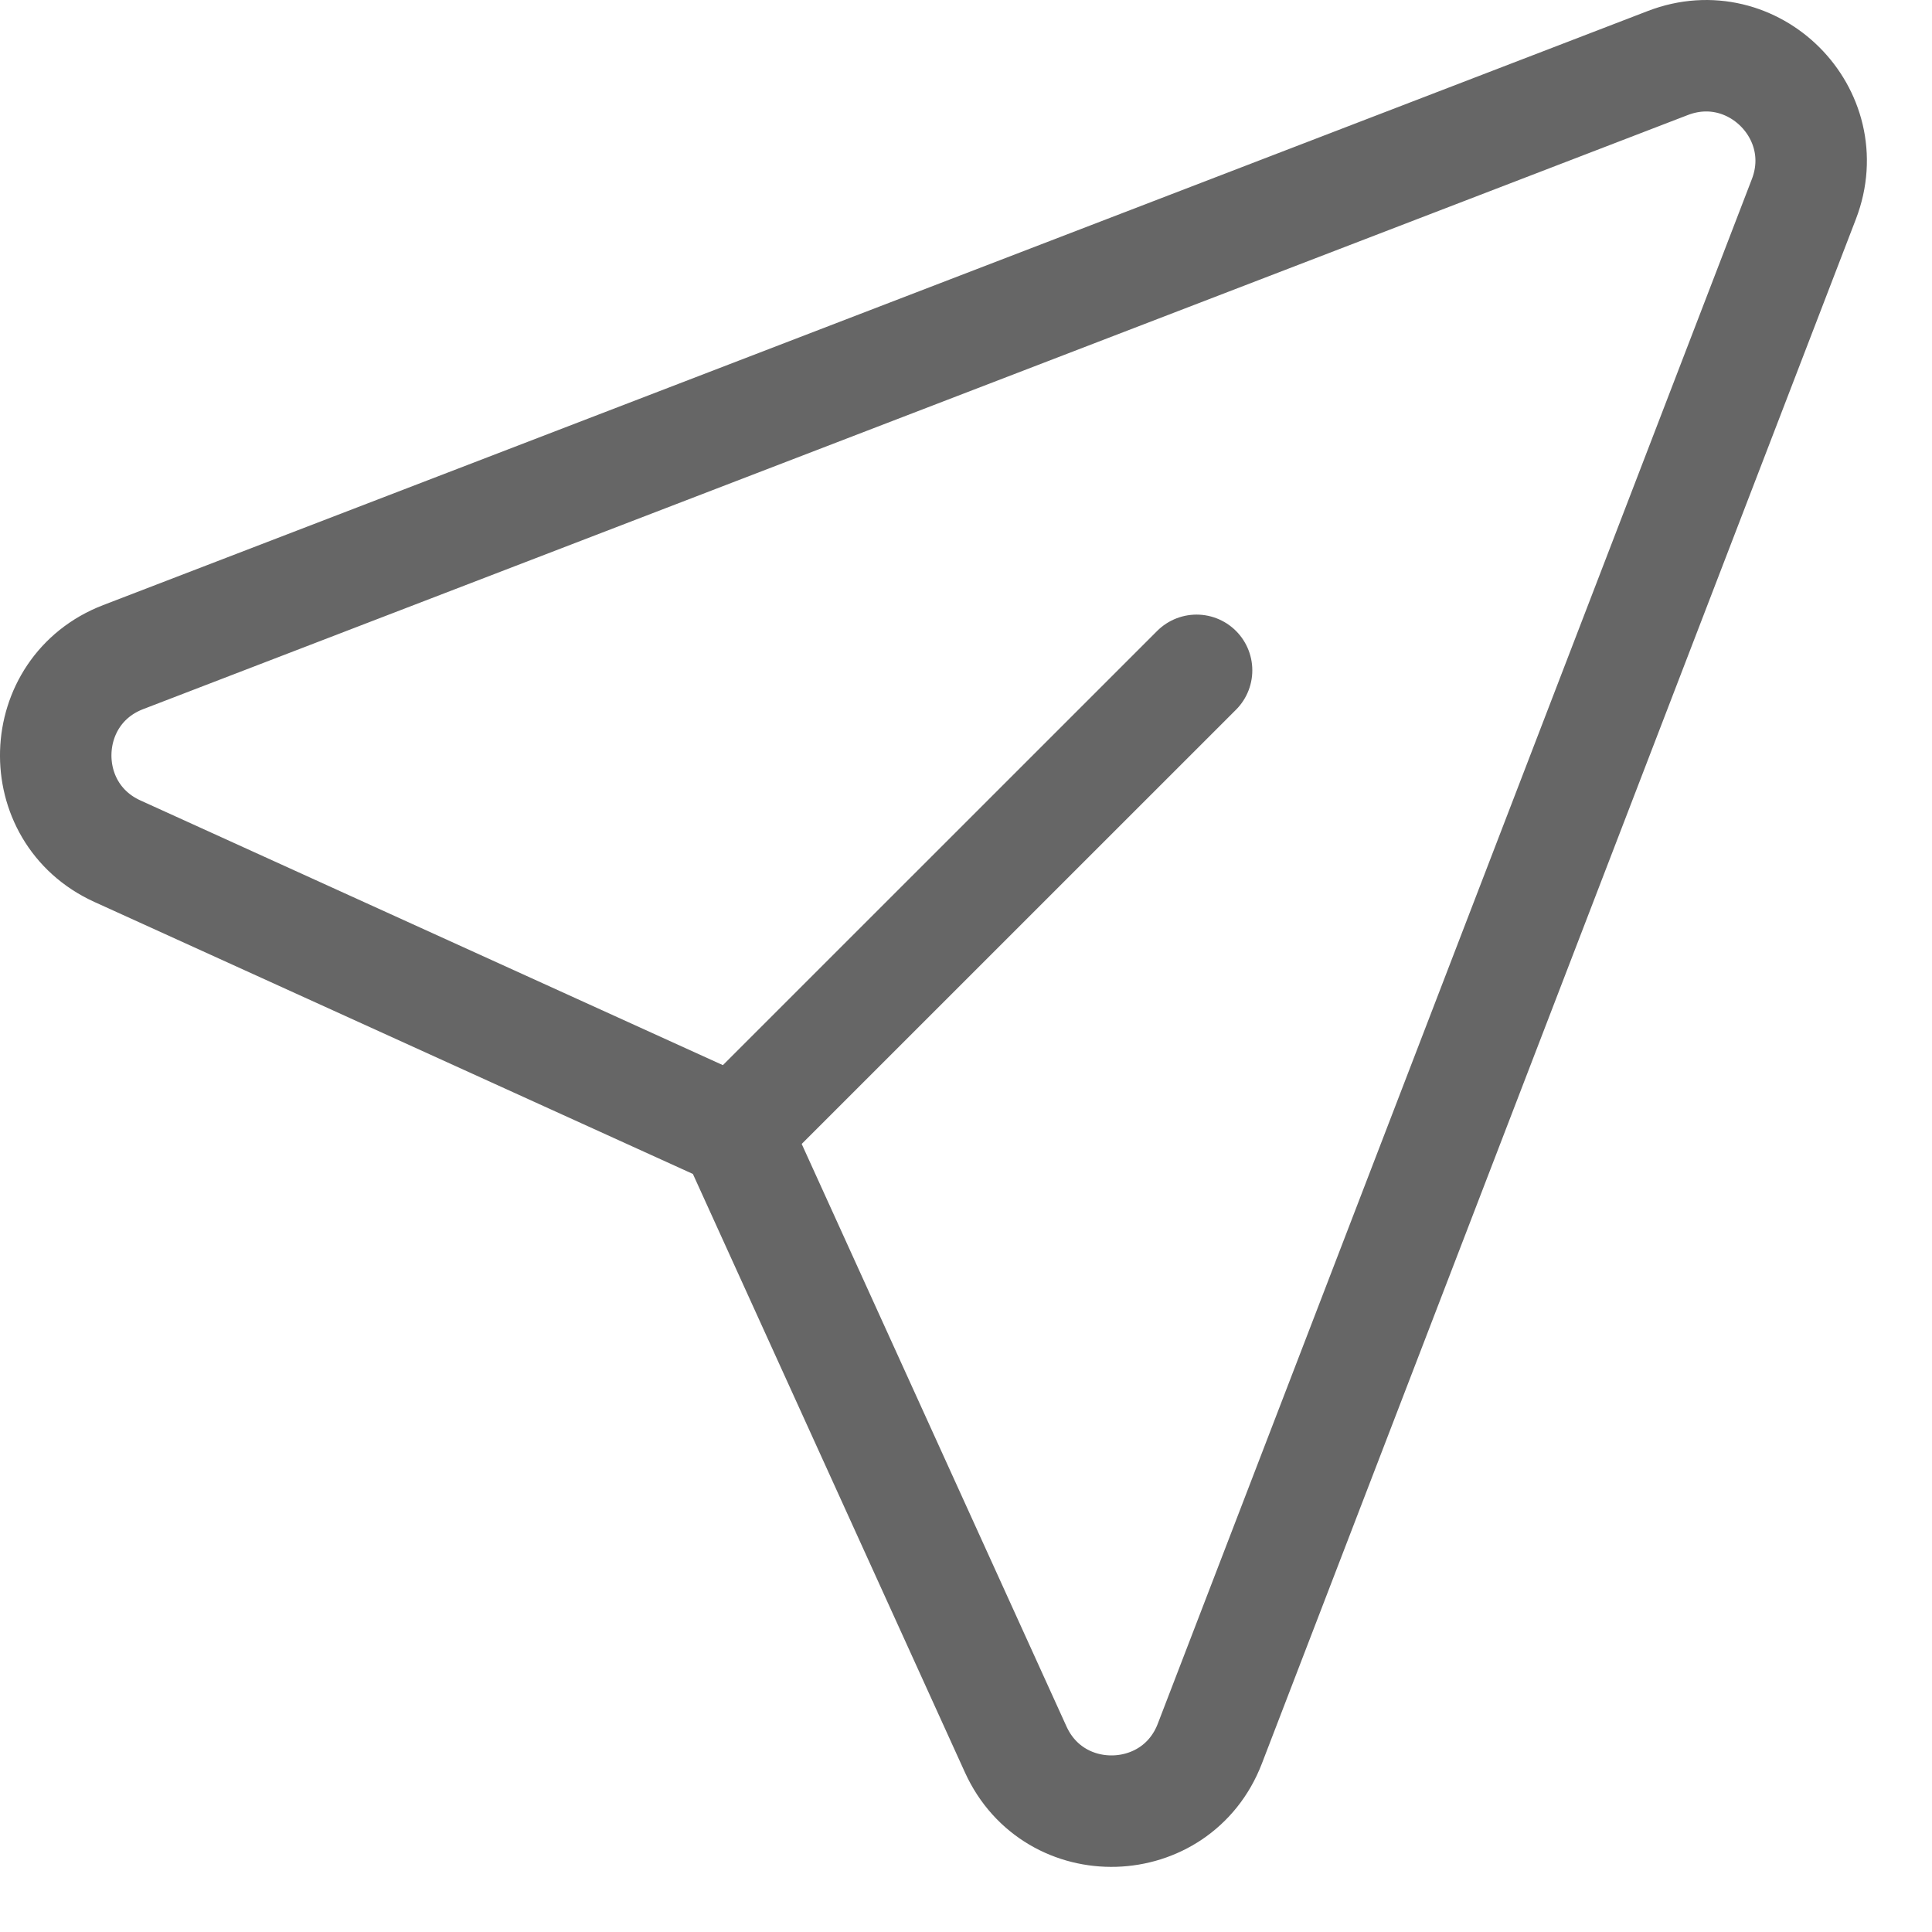
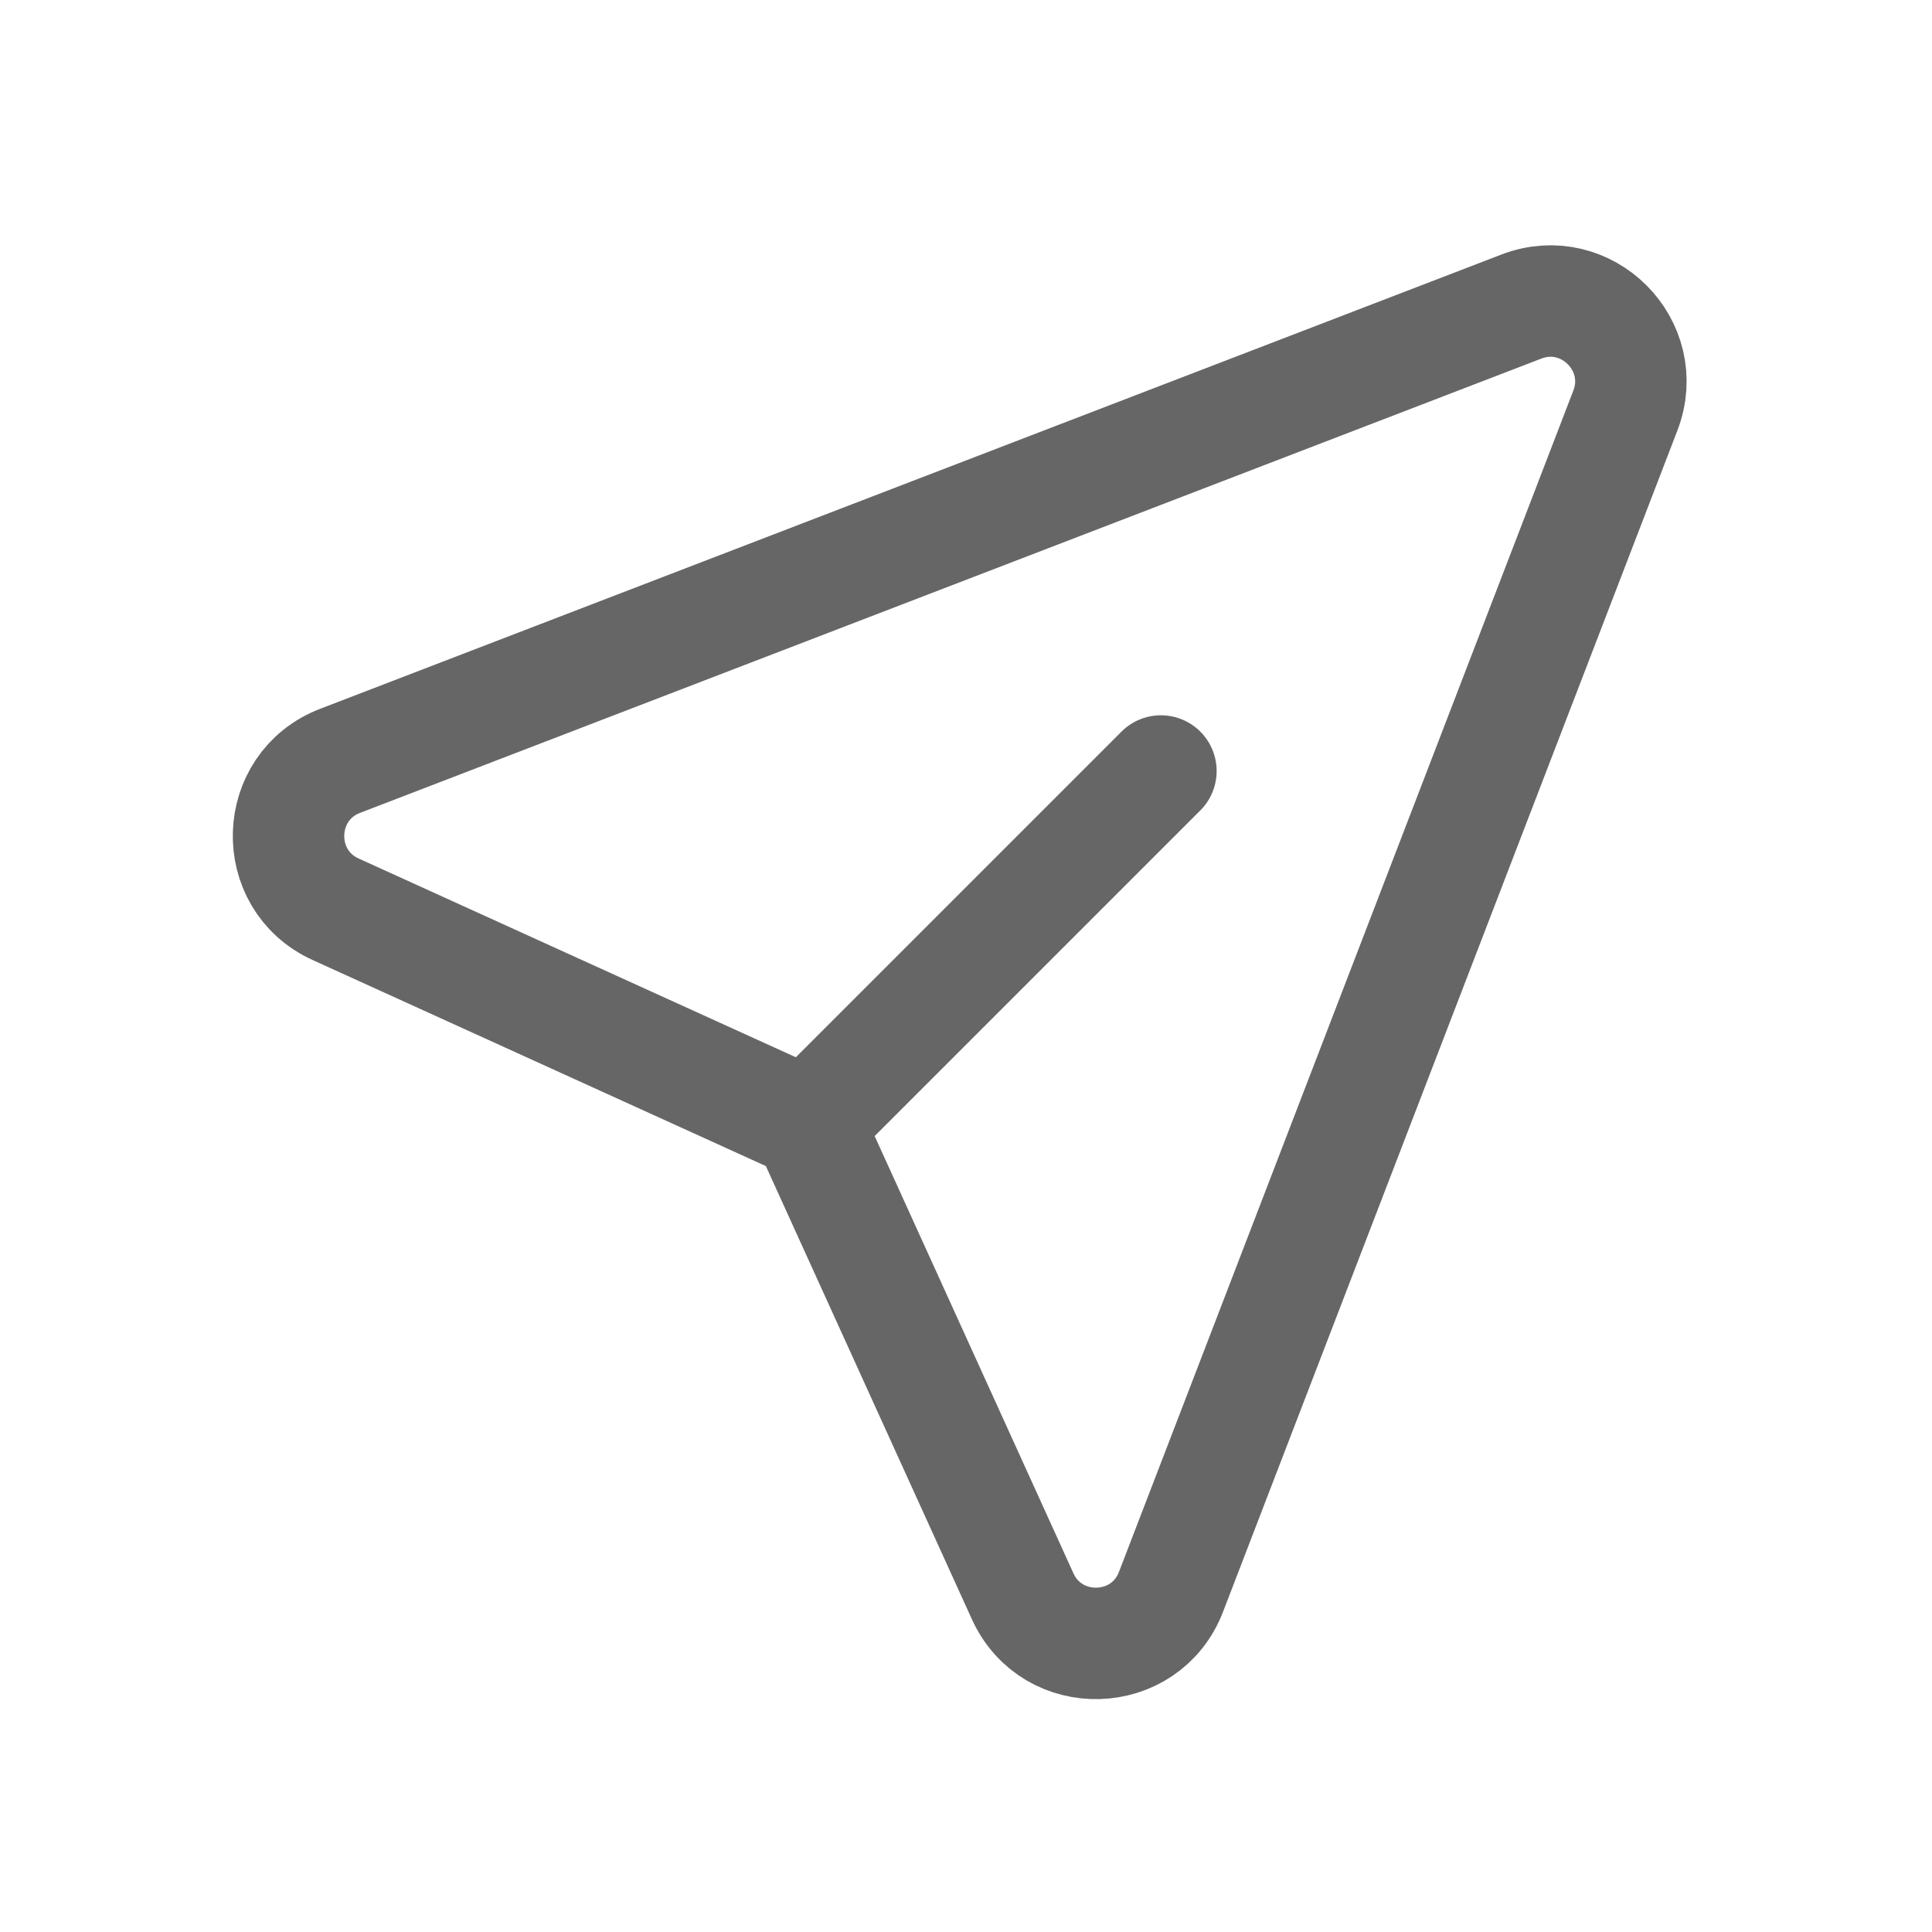
<svg xmlns="http://www.w3.org/2000/svg" width="26" height="26" viewBox="0 0 26 26" fill="none">
-   <path d="M9.891 15.232L1.58 11.455C0.437 10.935 0.485 9.294 1.658 8.843L22.445 0.848C23.591 0.407 24.717 1.533 24.276 2.679L16.281 23.466C15.83 24.638 14.189 24.687 13.669 23.543L9.891 15.232ZM9.891 15.232L16.103 9.021" stroke="#666666" stroke-width="1.5" stroke-linecap="round" stroke-linejoin="round" />
+   <path d="M10.873 15.126L4.518 12.237C3.643 11.839 3.681 10.584 4.577 10.239L20.473 4.126C21.349 3.789 22.21 4.649 21.873 5.526L15.759 21.422C15.415 22.318 14.16 22.356 13.762 21.481L10.873 15.126ZM10.873 15.126L15.623 10.376" stroke="#666666" stroke-width="1.5" stroke-linecap="round" stroke-linejoin="round" />
</svg>
